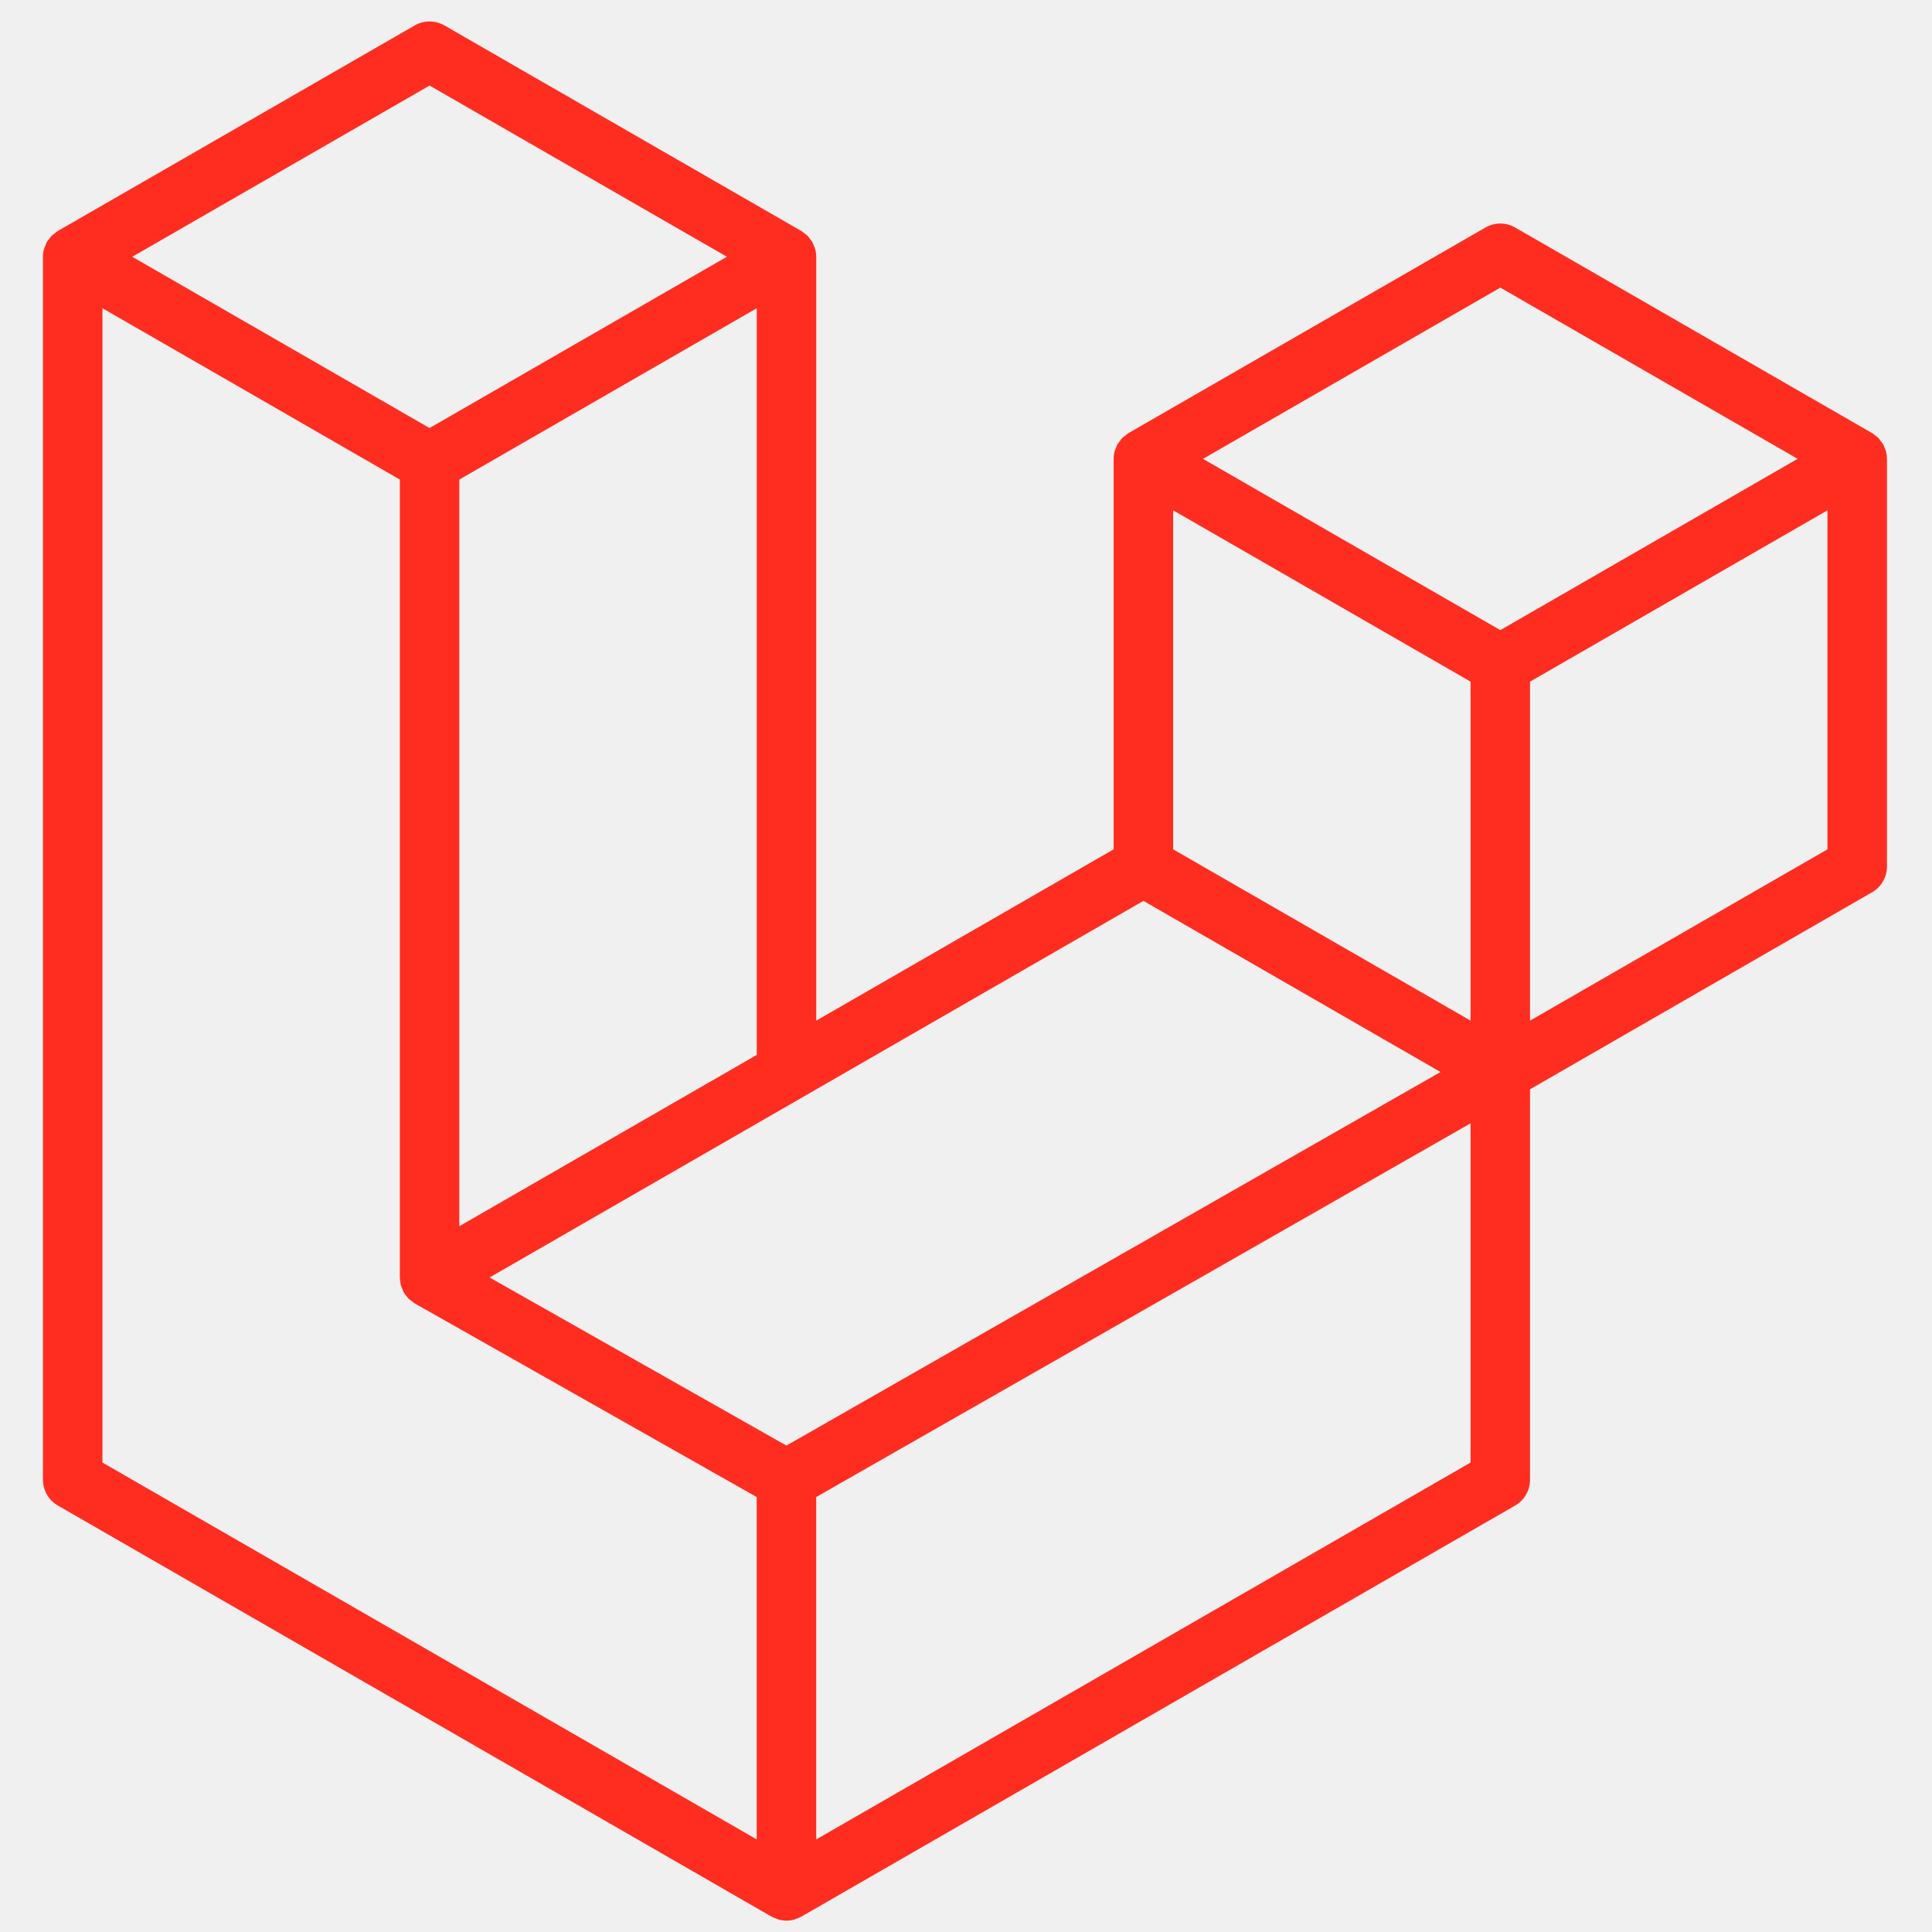
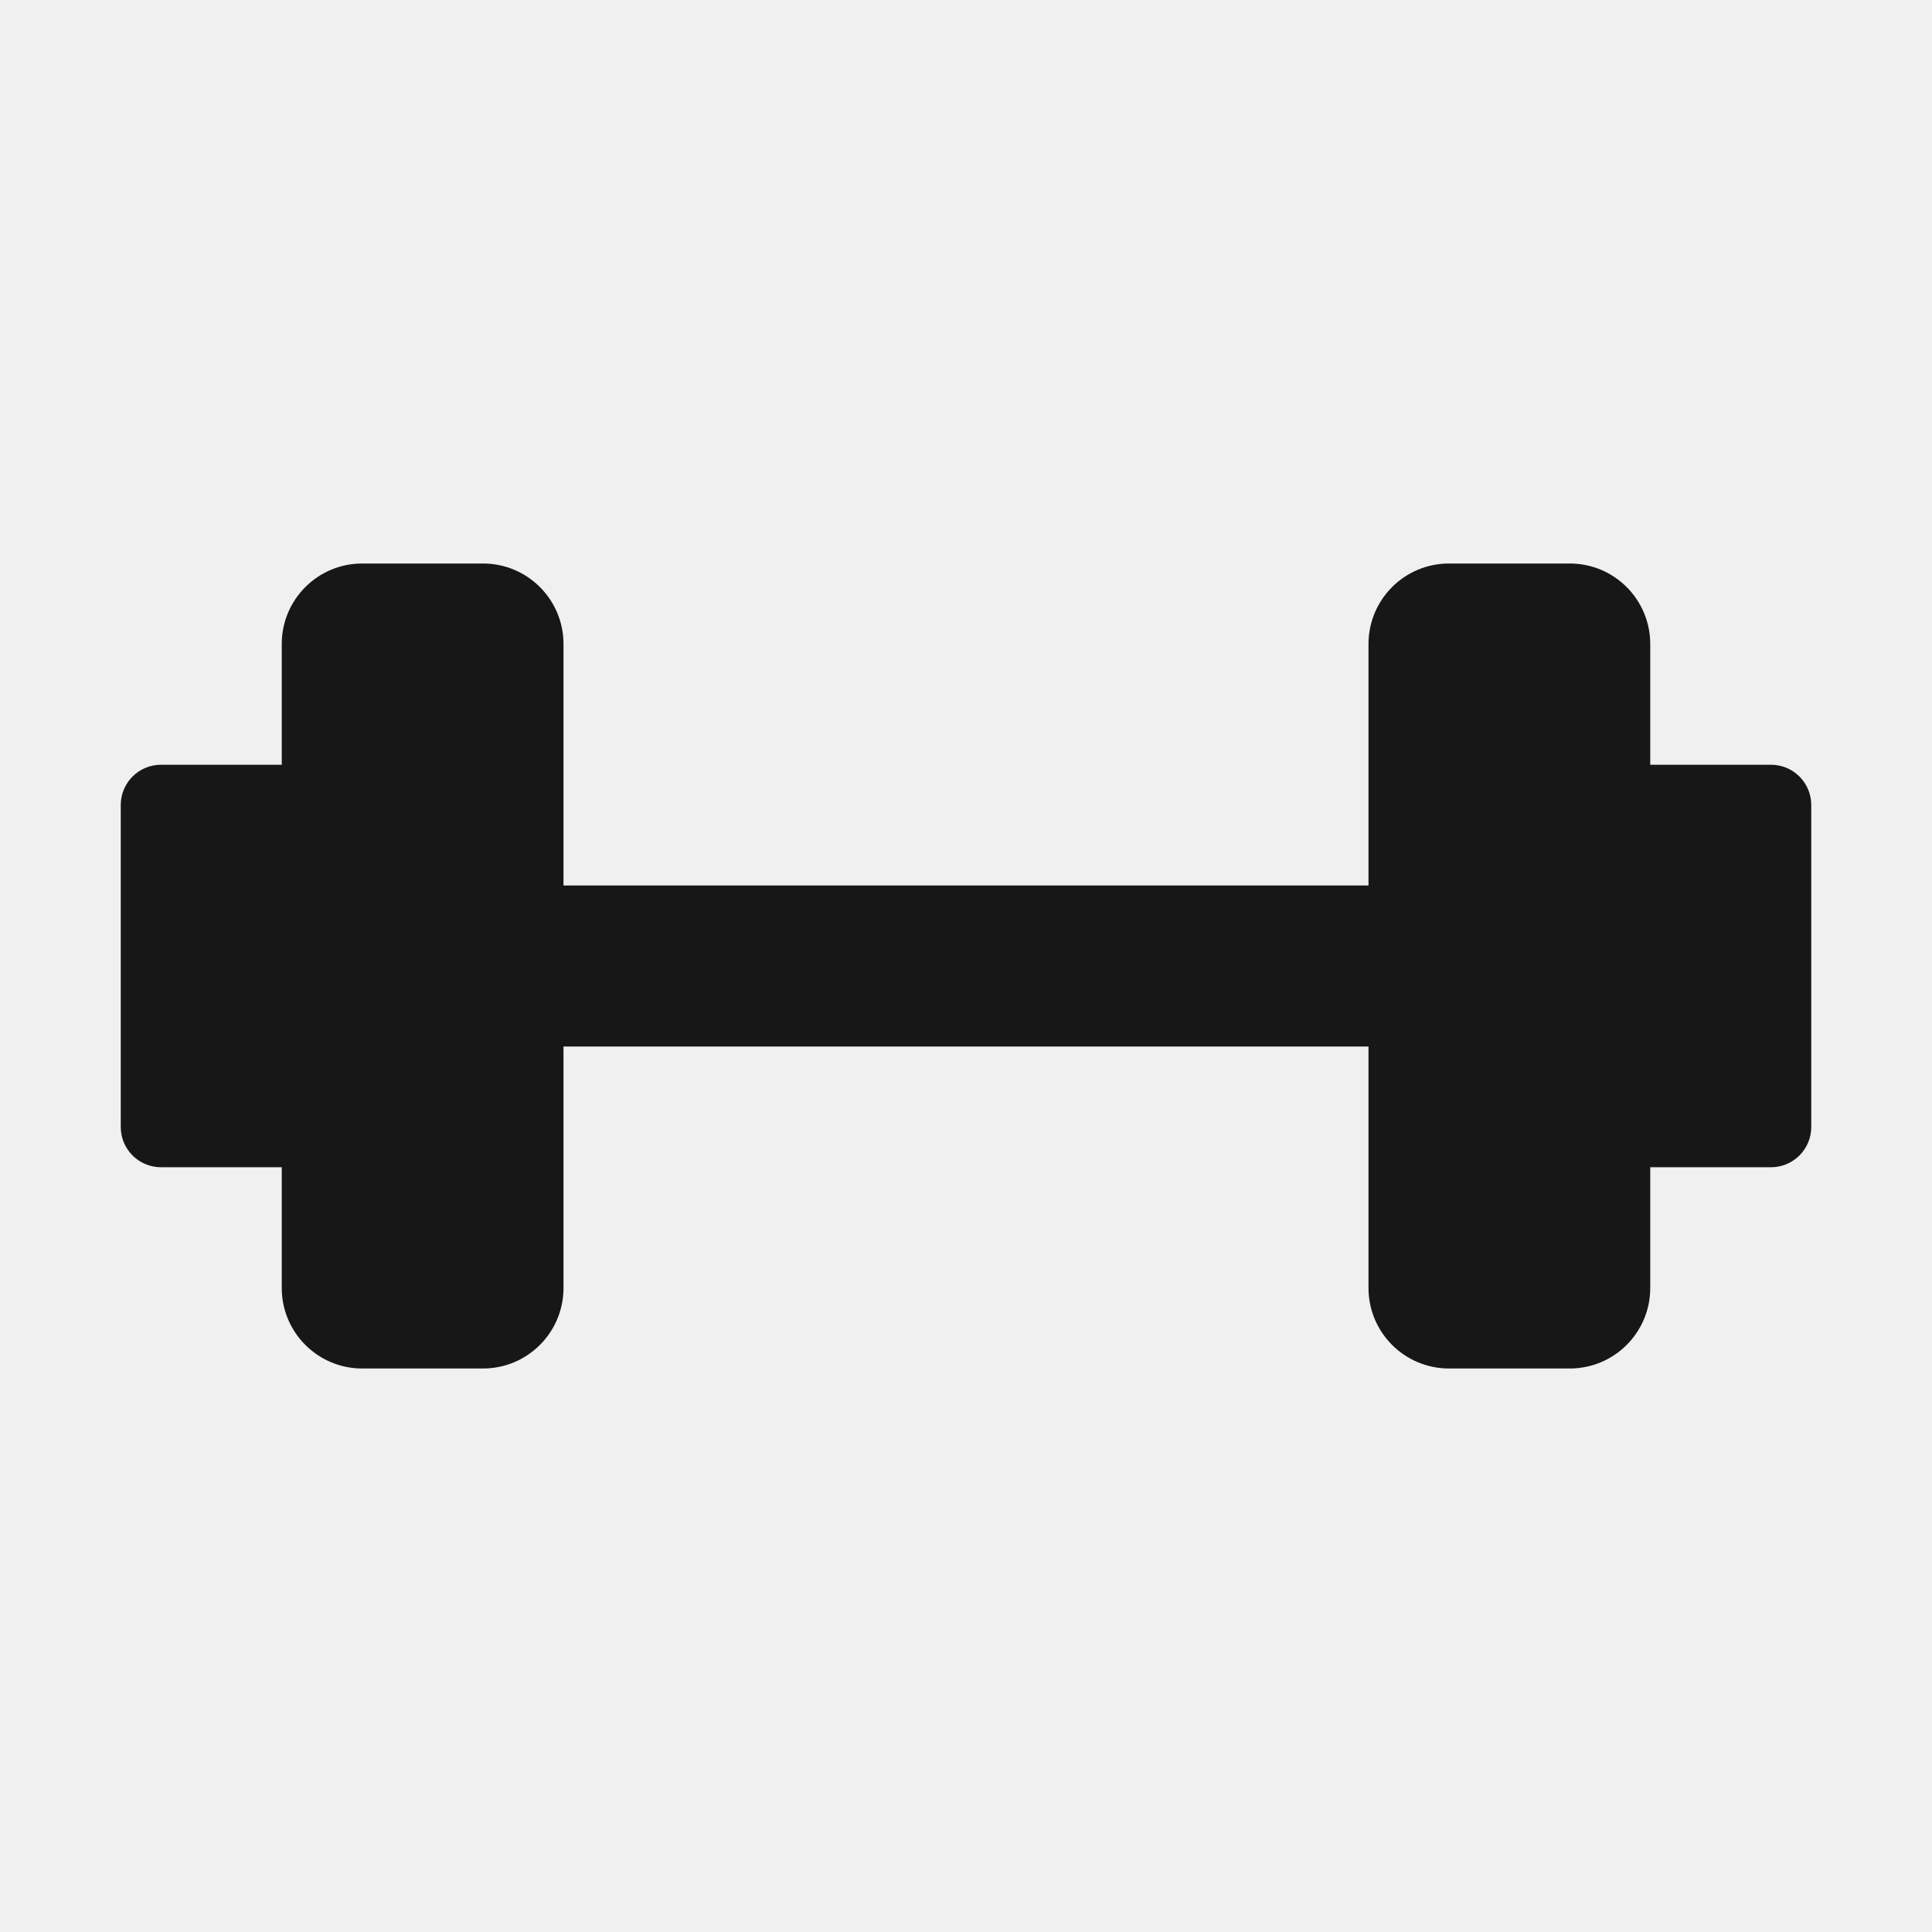
- <svg xmlns="http://www.w3.org/2000/svg" width="166" height="166" viewBox="0 0 166 166" fill="none">
-   <path fill-rule="evenodd" clip-rule="evenodd" d="M162.041 38.759C162.099 38.977 162.129 39.201 162.13 39.426V74.452C162.13 74.902 162.011 75.344 161.786 75.733C161.561 76.122 161.237 76.444 160.847 76.668L131.462 93.594V127.141C131.462 128.054 130.977 128.897 130.186 129.357L68.847 164.683C68.707 164.763 68.554 164.814 68.401 164.868C68.343 164.887 68.289 164.922 68.228 164.938C67.8 165.051 67.349 165.051 66.92 164.938C66.85 164.919 66.786 164.881 66.719 164.855C66.579 164.804 66.432 164.76 66.298 164.683L4.972 129.357C4.583 129.133 4.259 128.81 4.034 128.421C3.808 128.032 3.69 127.591 3.689 127.141L3.689 22.063C3.689 21.834 3.721 21.61 3.779 21.393C3.798 21.32 3.843 21.253 3.868 21.179C3.916 21.045 3.961 20.908 4.031 20.783C4.079 20.7 4.149 20.633 4.206 20.557C4.28 20.454 4.347 20.349 4.433 20.26C4.506 20.186 4.602 20.132 4.685 20.068C4.778 19.992 4.861 19.909 4.966 19.848L35.633 2.185C36.022 1.961 36.462 1.844 36.91 1.844C37.358 1.844 37.798 1.961 38.186 2.185L68.851 19.848H68.857C68.959 19.912 69.045 19.992 69.138 20.065C69.221 20.129 69.313 20.186 69.387 20.257C69.476 20.349 69.54 20.454 69.616 20.557C69.671 20.633 69.744 20.7 69.789 20.783C69.862 20.911 69.904 21.045 69.955 21.179C69.98 21.253 70.025 21.32 70.044 21.396C70.103 21.614 70.133 21.838 70.133 22.063V87.694L95.686 72.974V39.423C95.686 39.2 95.718 38.973 95.775 38.759C95.798 38.683 95.839 38.615 95.865 38.542C95.916 38.408 95.96 38.271 96.031 38.146C96.079 38.063 96.149 37.996 96.203 37.92C96.279 37.818 96.343 37.712 96.433 37.623C96.506 37.549 96.599 37.495 96.681 37.431C96.777 37.355 96.86 37.272 96.962 37.211L127.633 19.548C128.021 19.324 128.461 19.206 128.91 19.206C129.358 19.206 129.798 19.324 130.186 19.548L160.85 37.211C160.959 37.275 161.042 37.355 161.137 37.428C161.217 37.492 161.31 37.549 161.383 37.62C161.473 37.712 161.536 37.818 161.613 37.92C161.67 37.996 161.741 38.063 161.785 38.146C161.859 38.271 161.9 38.408 161.951 38.542C161.98 38.615 162.021 38.683 162.041 38.759ZM157.018 72.974V43.848L146.287 50.028L131.462 58.568V87.694L157.021 72.974H157.018ZM126.354 125.663V96.518L111.771 104.85L70.13 128.626V158.046L126.354 125.663ZM8.801 26.485V125.663L65.018 158.043V128.629L35.649 112L35.64 111.994L35.627 111.988C35.528 111.93 35.445 111.847 35.353 111.777C35.273 111.713 35.18 111.662 35.11 111.592L35.104 111.582C35.021 111.502 34.963 111.403 34.893 111.314C34.829 111.228 34.753 111.154 34.702 111.065L34.699 111.055C34.641 110.96 34.606 110.845 34.565 110.736C34.523 110.64 34.469 110.551 34.443 110.449C34.411 110.328 34.405 110.197 34.392 110.072C34.379 109.976 34.354 109.881 34.354 109.785V109.778V41.205L19.532 32.662L8.801 26.485ZM36.913 7.35L11.364 22.063L36.907 36.777L62.453 22.06L36.907 7.35H36.913ZM50.2 99.174L65.022 90.637V26.485L54.291 32.665L39.466 41.205V105.357L50.2 99.174ZM128.91 24.713L103.363 39.426L128.91 54.14L154.453 39.423L128.91 24.713ZM126.354 58.568L111.529 50.028L100.798 43.848V72.974L115.619 81.511L126.354 87.694V58.568ZM67.571 124.205L105.042 102.803L123.772 92.109L98.245 77.405L68.854 94.334L42.066 109.762L67.571 124.205Z" fill="#FF2D20" />
+ <svg xmlns="http://www.w3.org/2000/svg" viewBox="0 0 24 24">
+   <style>path { fill: #171717; } @media (prefers-color-scheme: dark) { path { fill: #ffffff; } }</style>
+   <path d="M2 9.5h1.5V8a1 1 0 0 1 1-1H6a1 1 0 0 1 1 1v3h10V8a1 1 0 0 1 1-1h1.5a1 1 0 0 1 1 1v1.5H22a.5.5 0 0 1 .5.5v4a.5.5 0 0 1-.5.5h-1.5V16a1 1 0 0 1-1 1H18a1 1 0 0 1-1-1v-3H7v3a1 1 0 0 1-1 1H4.500a1 1 0 0 1-1-1v-1.500H2a.5.5 0 0 1-.5-.5v-4a.5.5 0 0 1 .5-.5Z" />
</svg>
